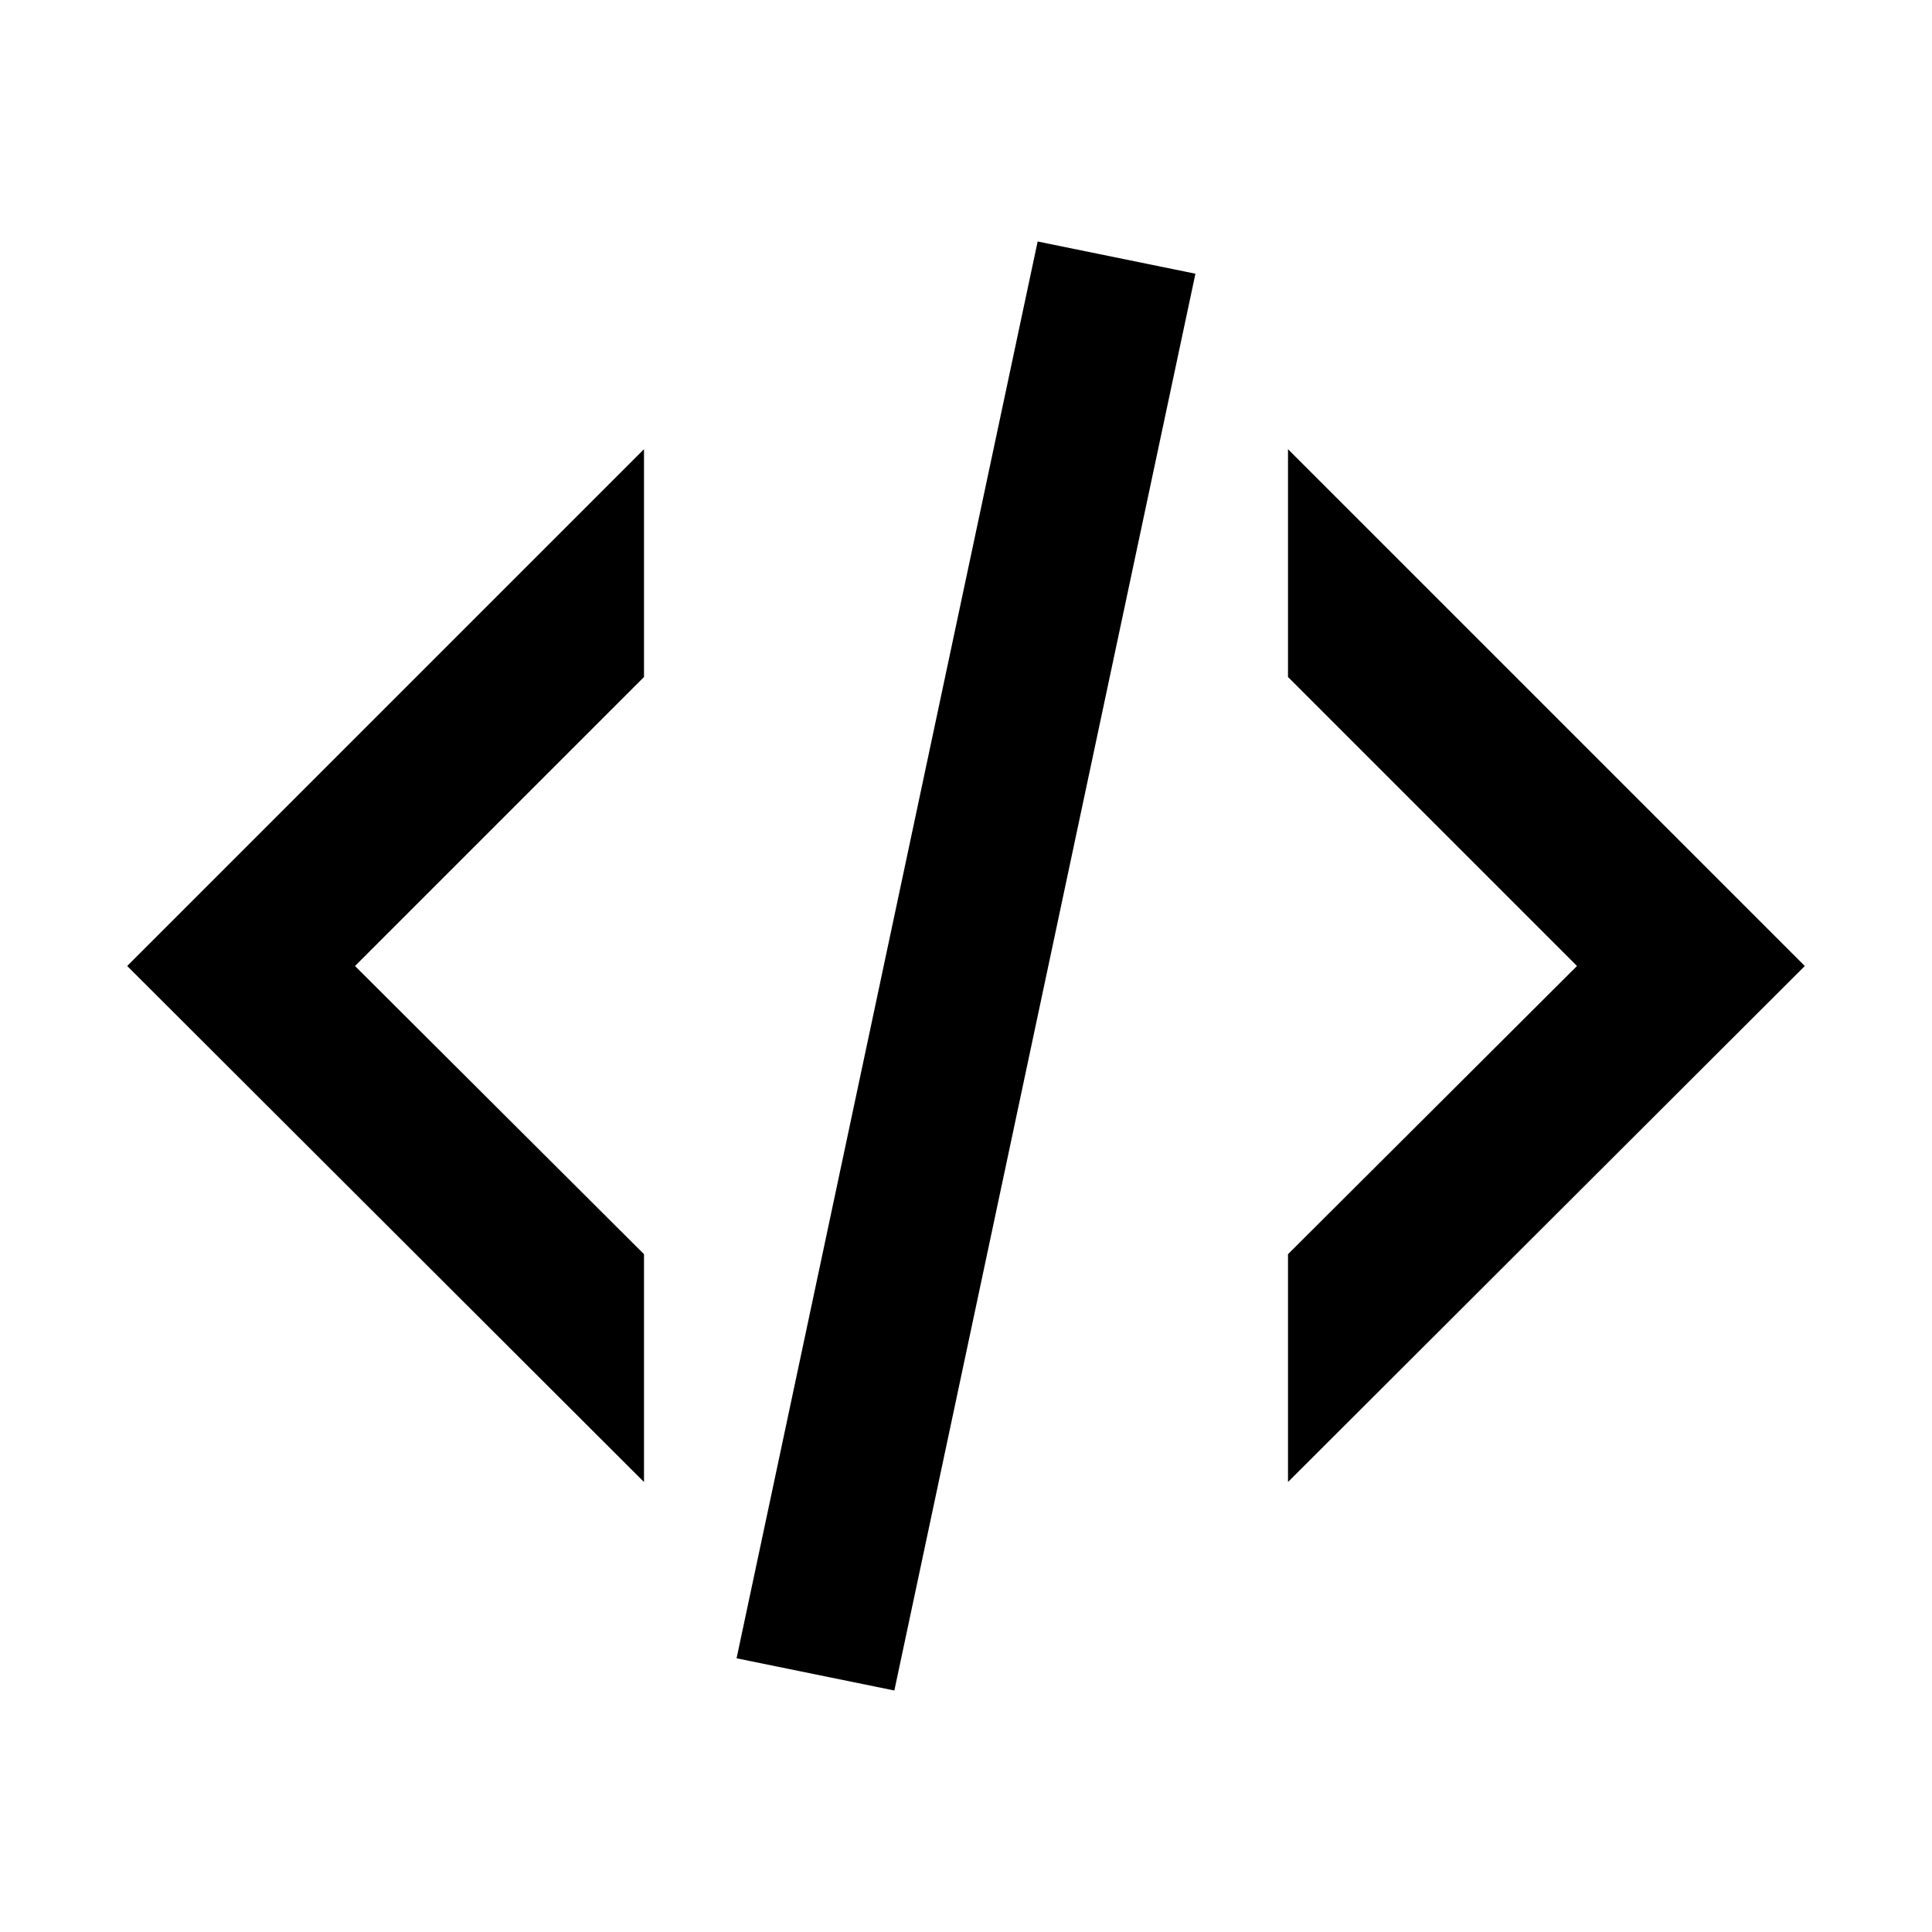
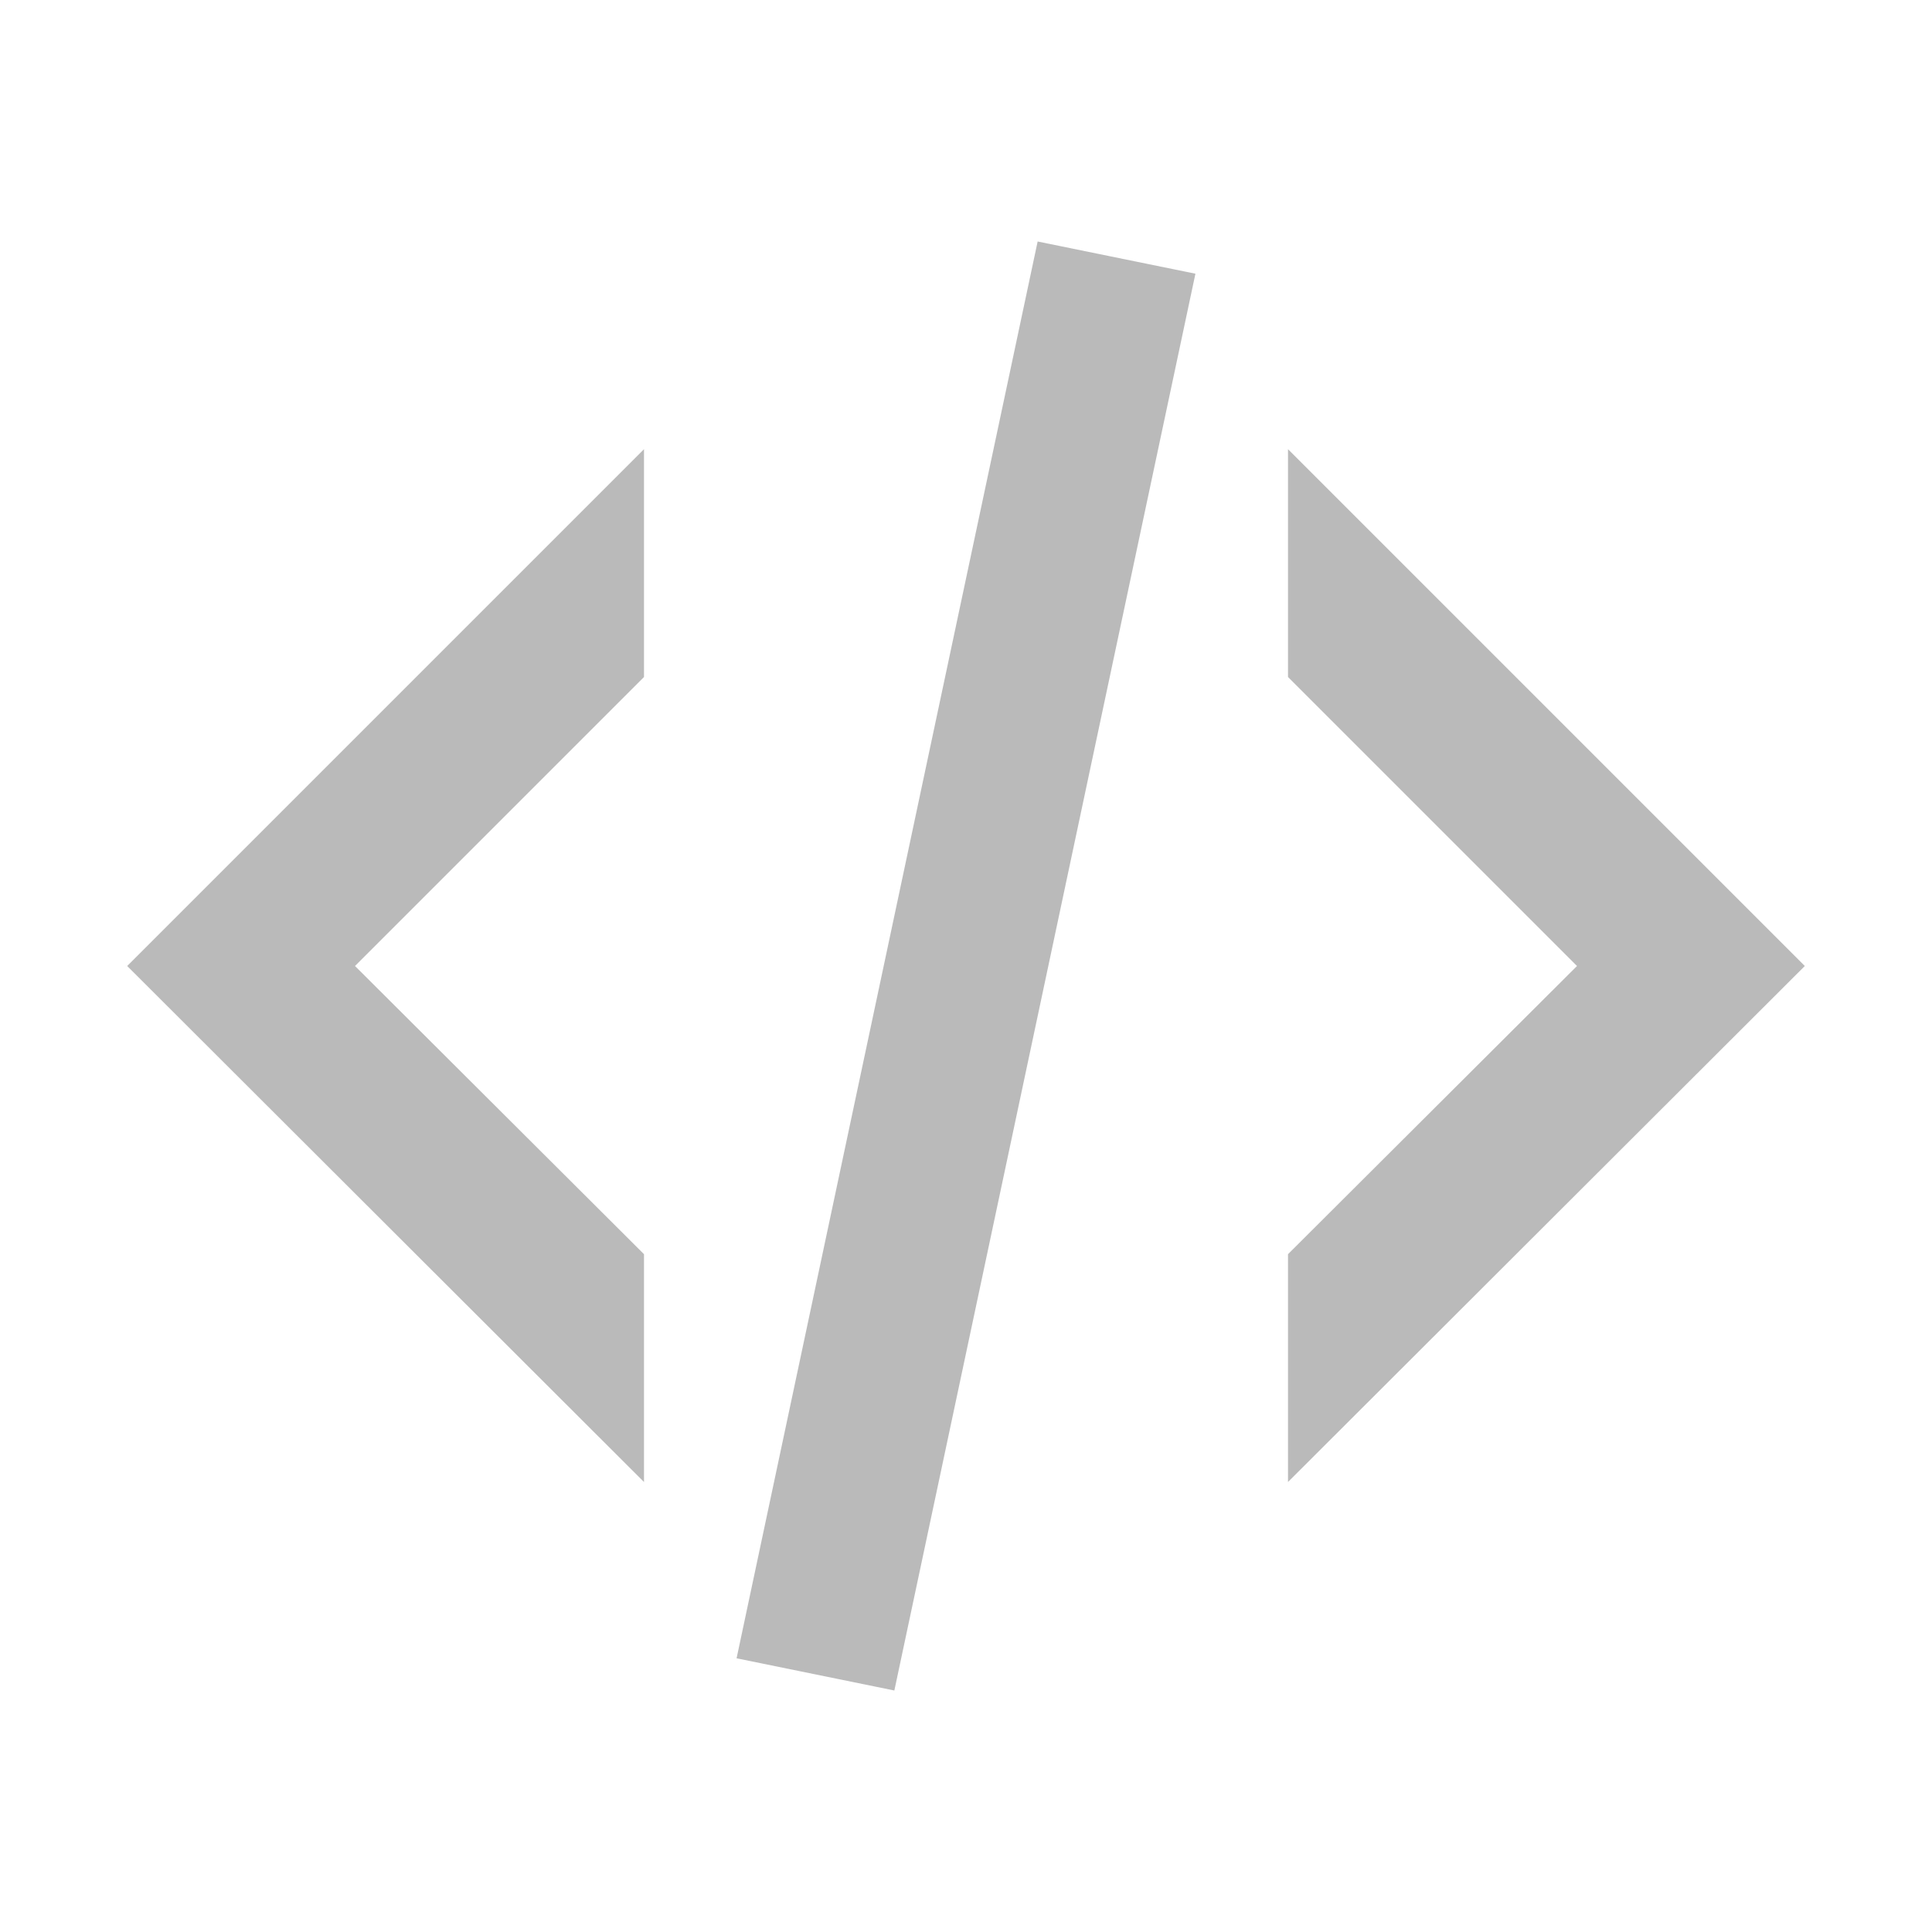
<svg xmlns="http://www.w3.org/2000/svg" t="1698760369585" class="icon" viewBox="0 0 1024 1024" version="1.1" p-id="20953" width="64" height="64">
-   <path d="M549.973 128l83.627 17.067L474.027 896l-83.627-17.067L549.973 128m285.867 384L682.667 358.827V238.08L956.587 512 682.667 785.493v-120.747L835.84 512M67.413 512L341.333 238.08v120.747L188.16 512 341.333 664.747v120.747L67.413 512z" fill="" p-id="20954" />
+   <path d="M549.973 128l83.627 17.067L474.027 896l-83.627-17.067L549.973 128m285.867 384L682.667 358.827V238.08L956.587 512 682.667 785.493v-120.747L835.84 512M67.413 512L341.333 238.08v120.747L188.16 512 341.333 664.747v120.747L67.413 512z" fill="#BABABA" p-id="20954" />
</svg>
